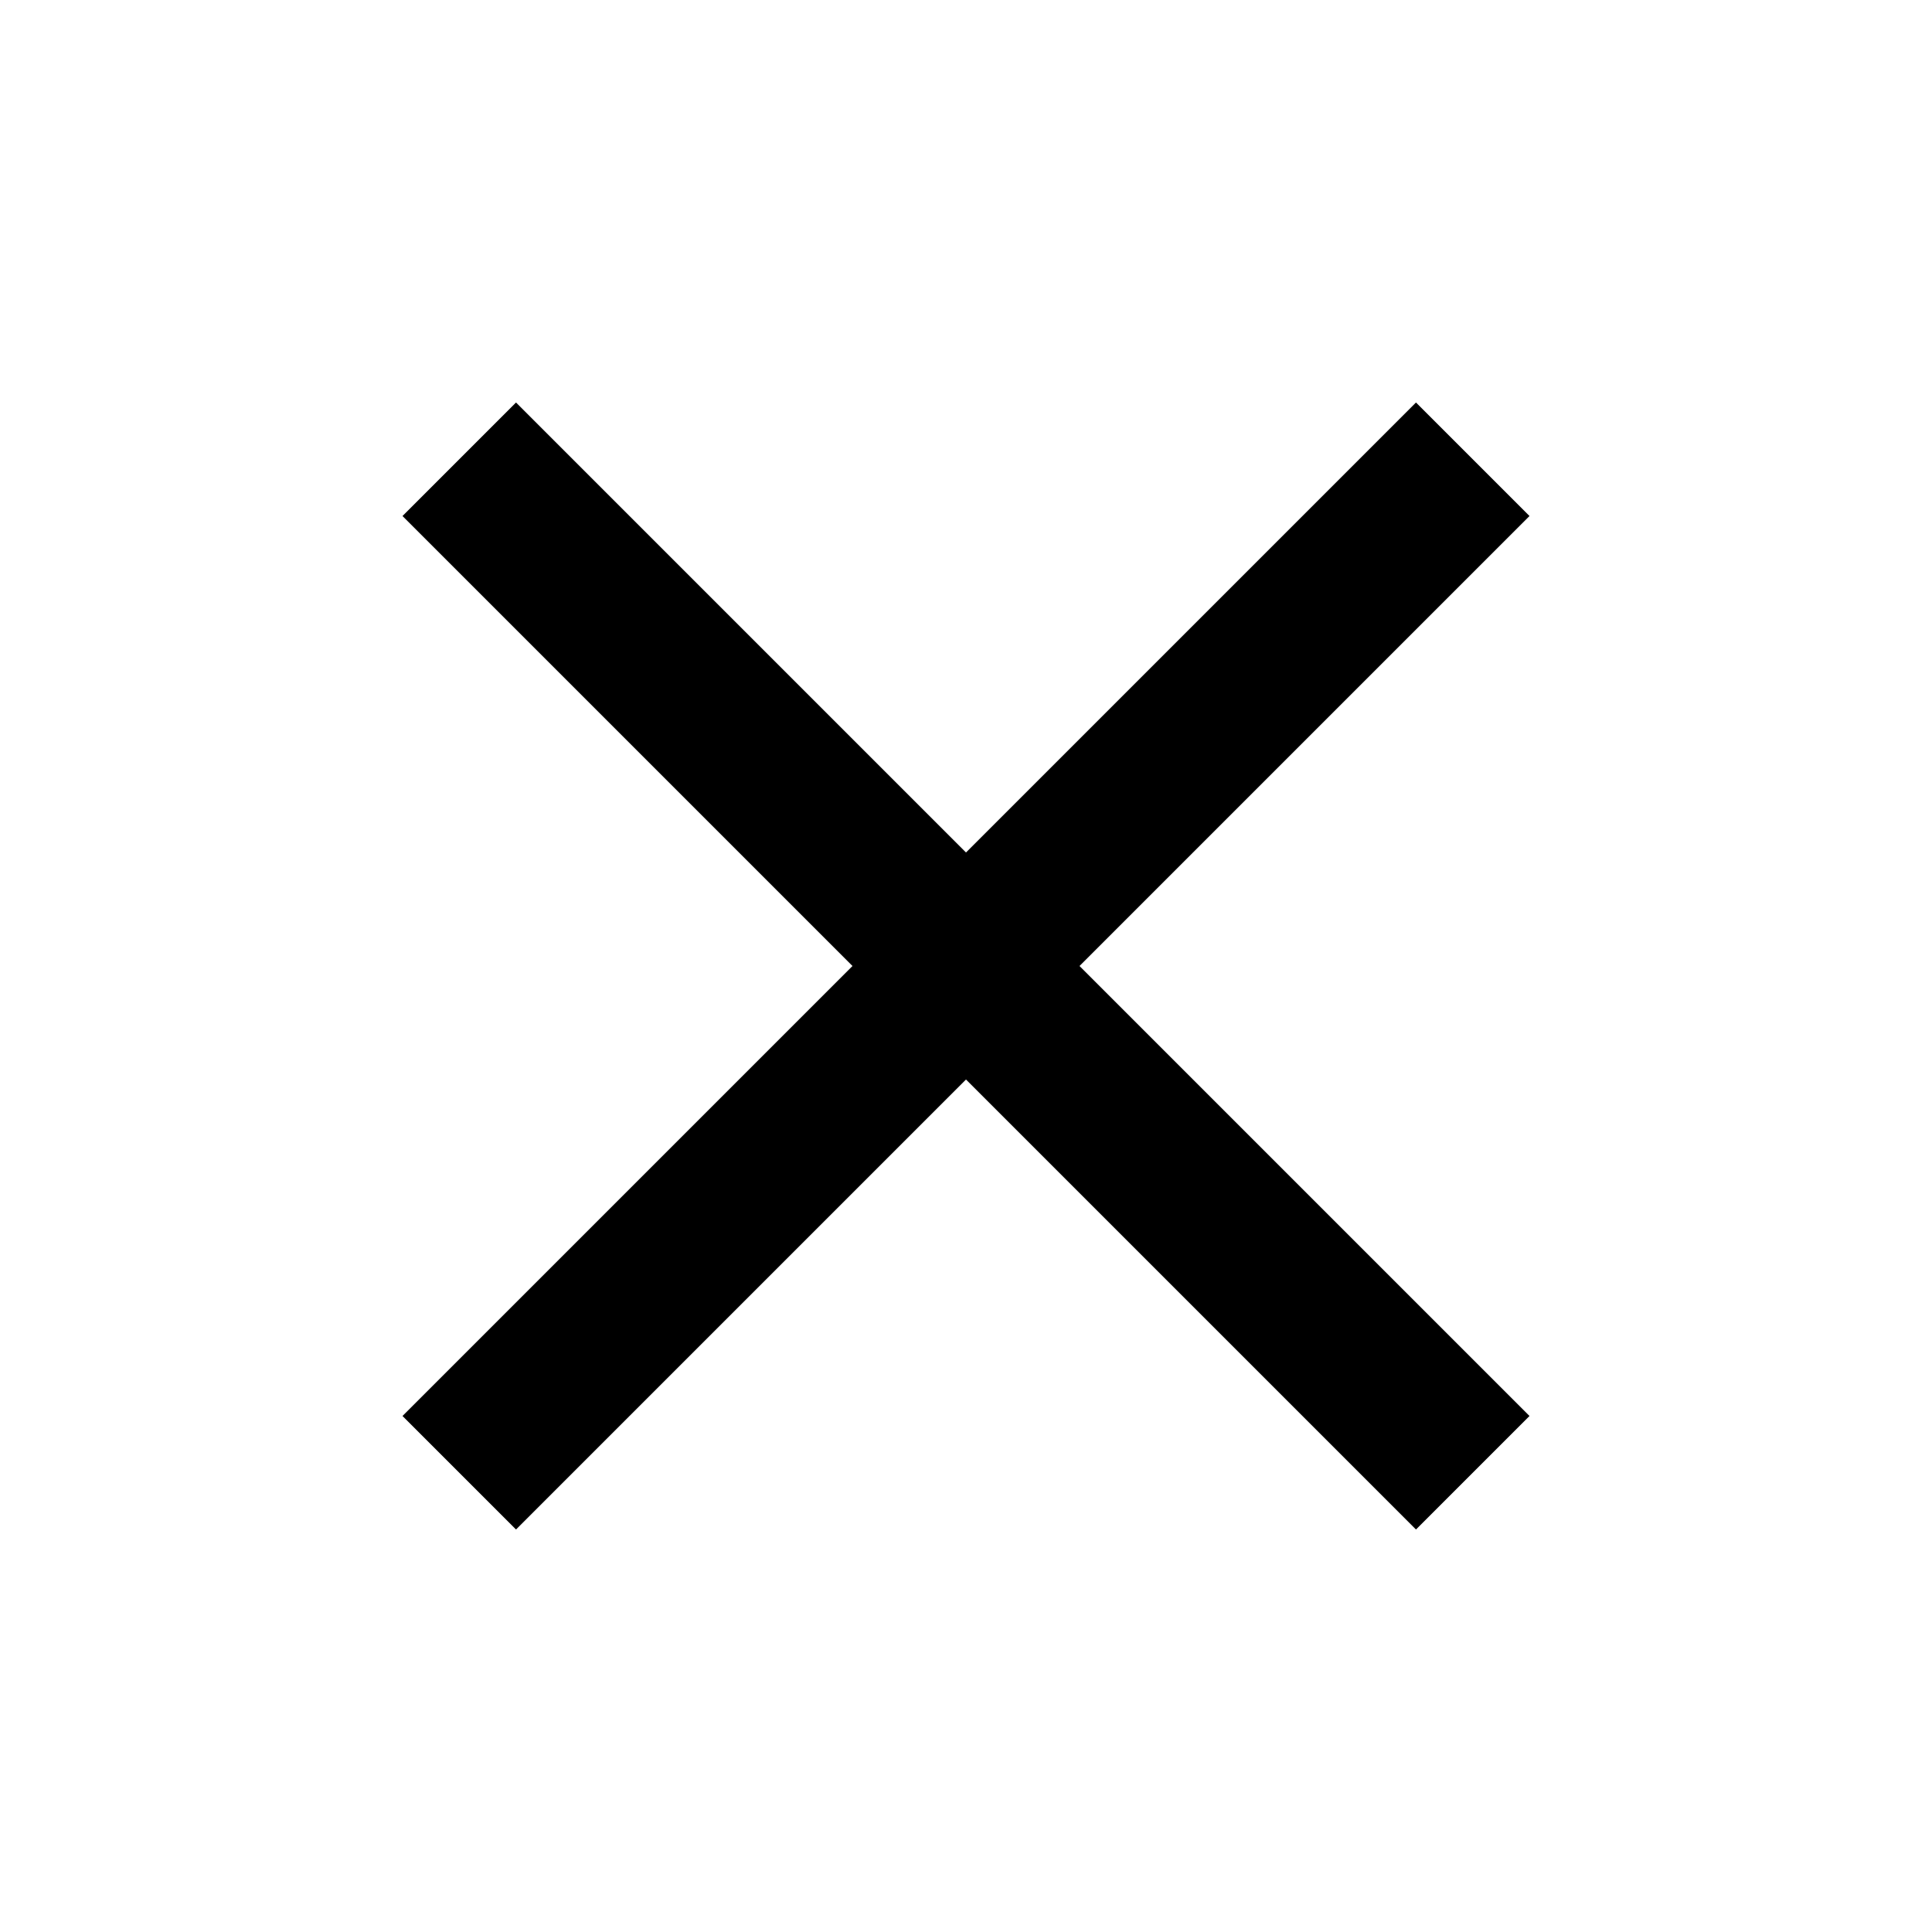
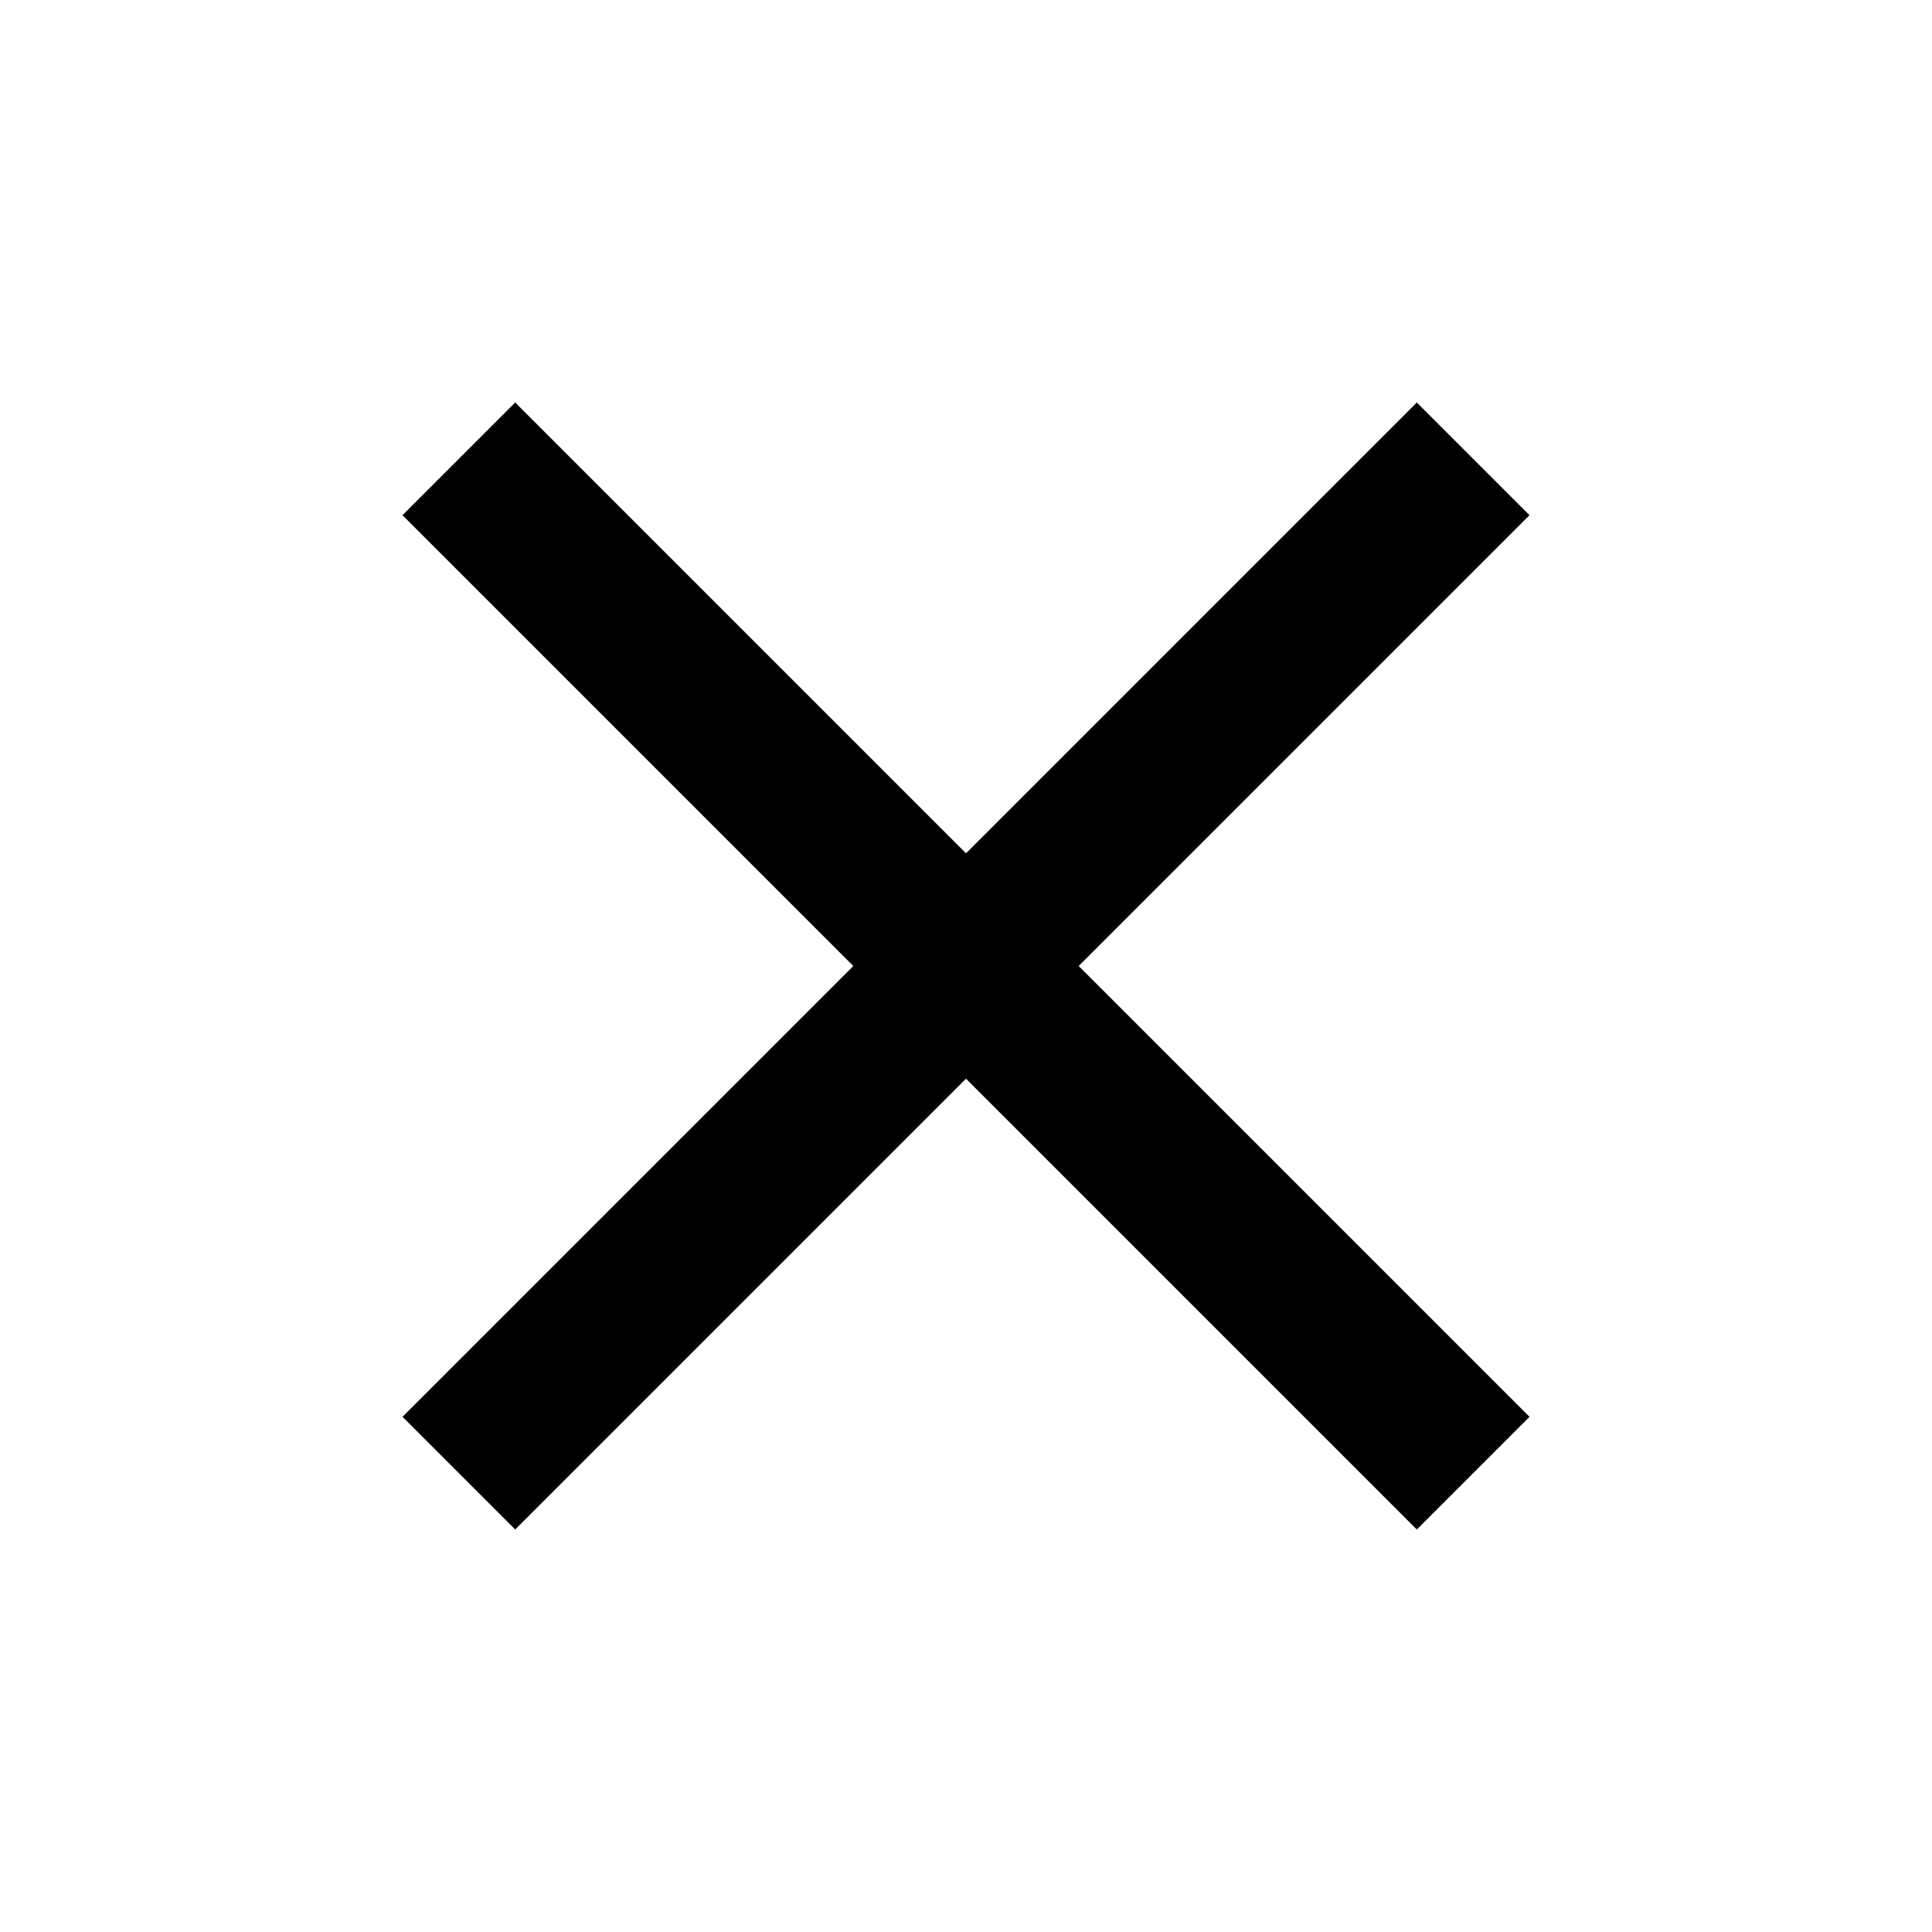
- <svg xmlns="http://www.w3.org/2000/svg" class="Header-navToggleIcon Header-navToggleIcon--open" fill="#000000" height="24" viewBox="0 0 24 24" width="24">
-   <path d="M19 6.41L17.59 5 12 10.59 6.41 5 5 6.41 10.59 12 5 17.59 6.41 19 12 13.41 17.59 19 19 17.59 13.41 12z" />
+ <svg xmlns="http://www.w3.org/2000/svg" class="Header-navToggleIcon Header-navToggleIcon--open" height="24" viewBox="0 0 24 24" width="24">
  <path d="M0 0h24v24H0z" fill="none" />
+   <path d="M19 6.4L17.6 5 12 10.6 6.4 5 5 6.4 10.6 12 5 17.6 6.4 19 12 13.4 17.6 19 19 17.6 13.4 12z" />
</svg>
